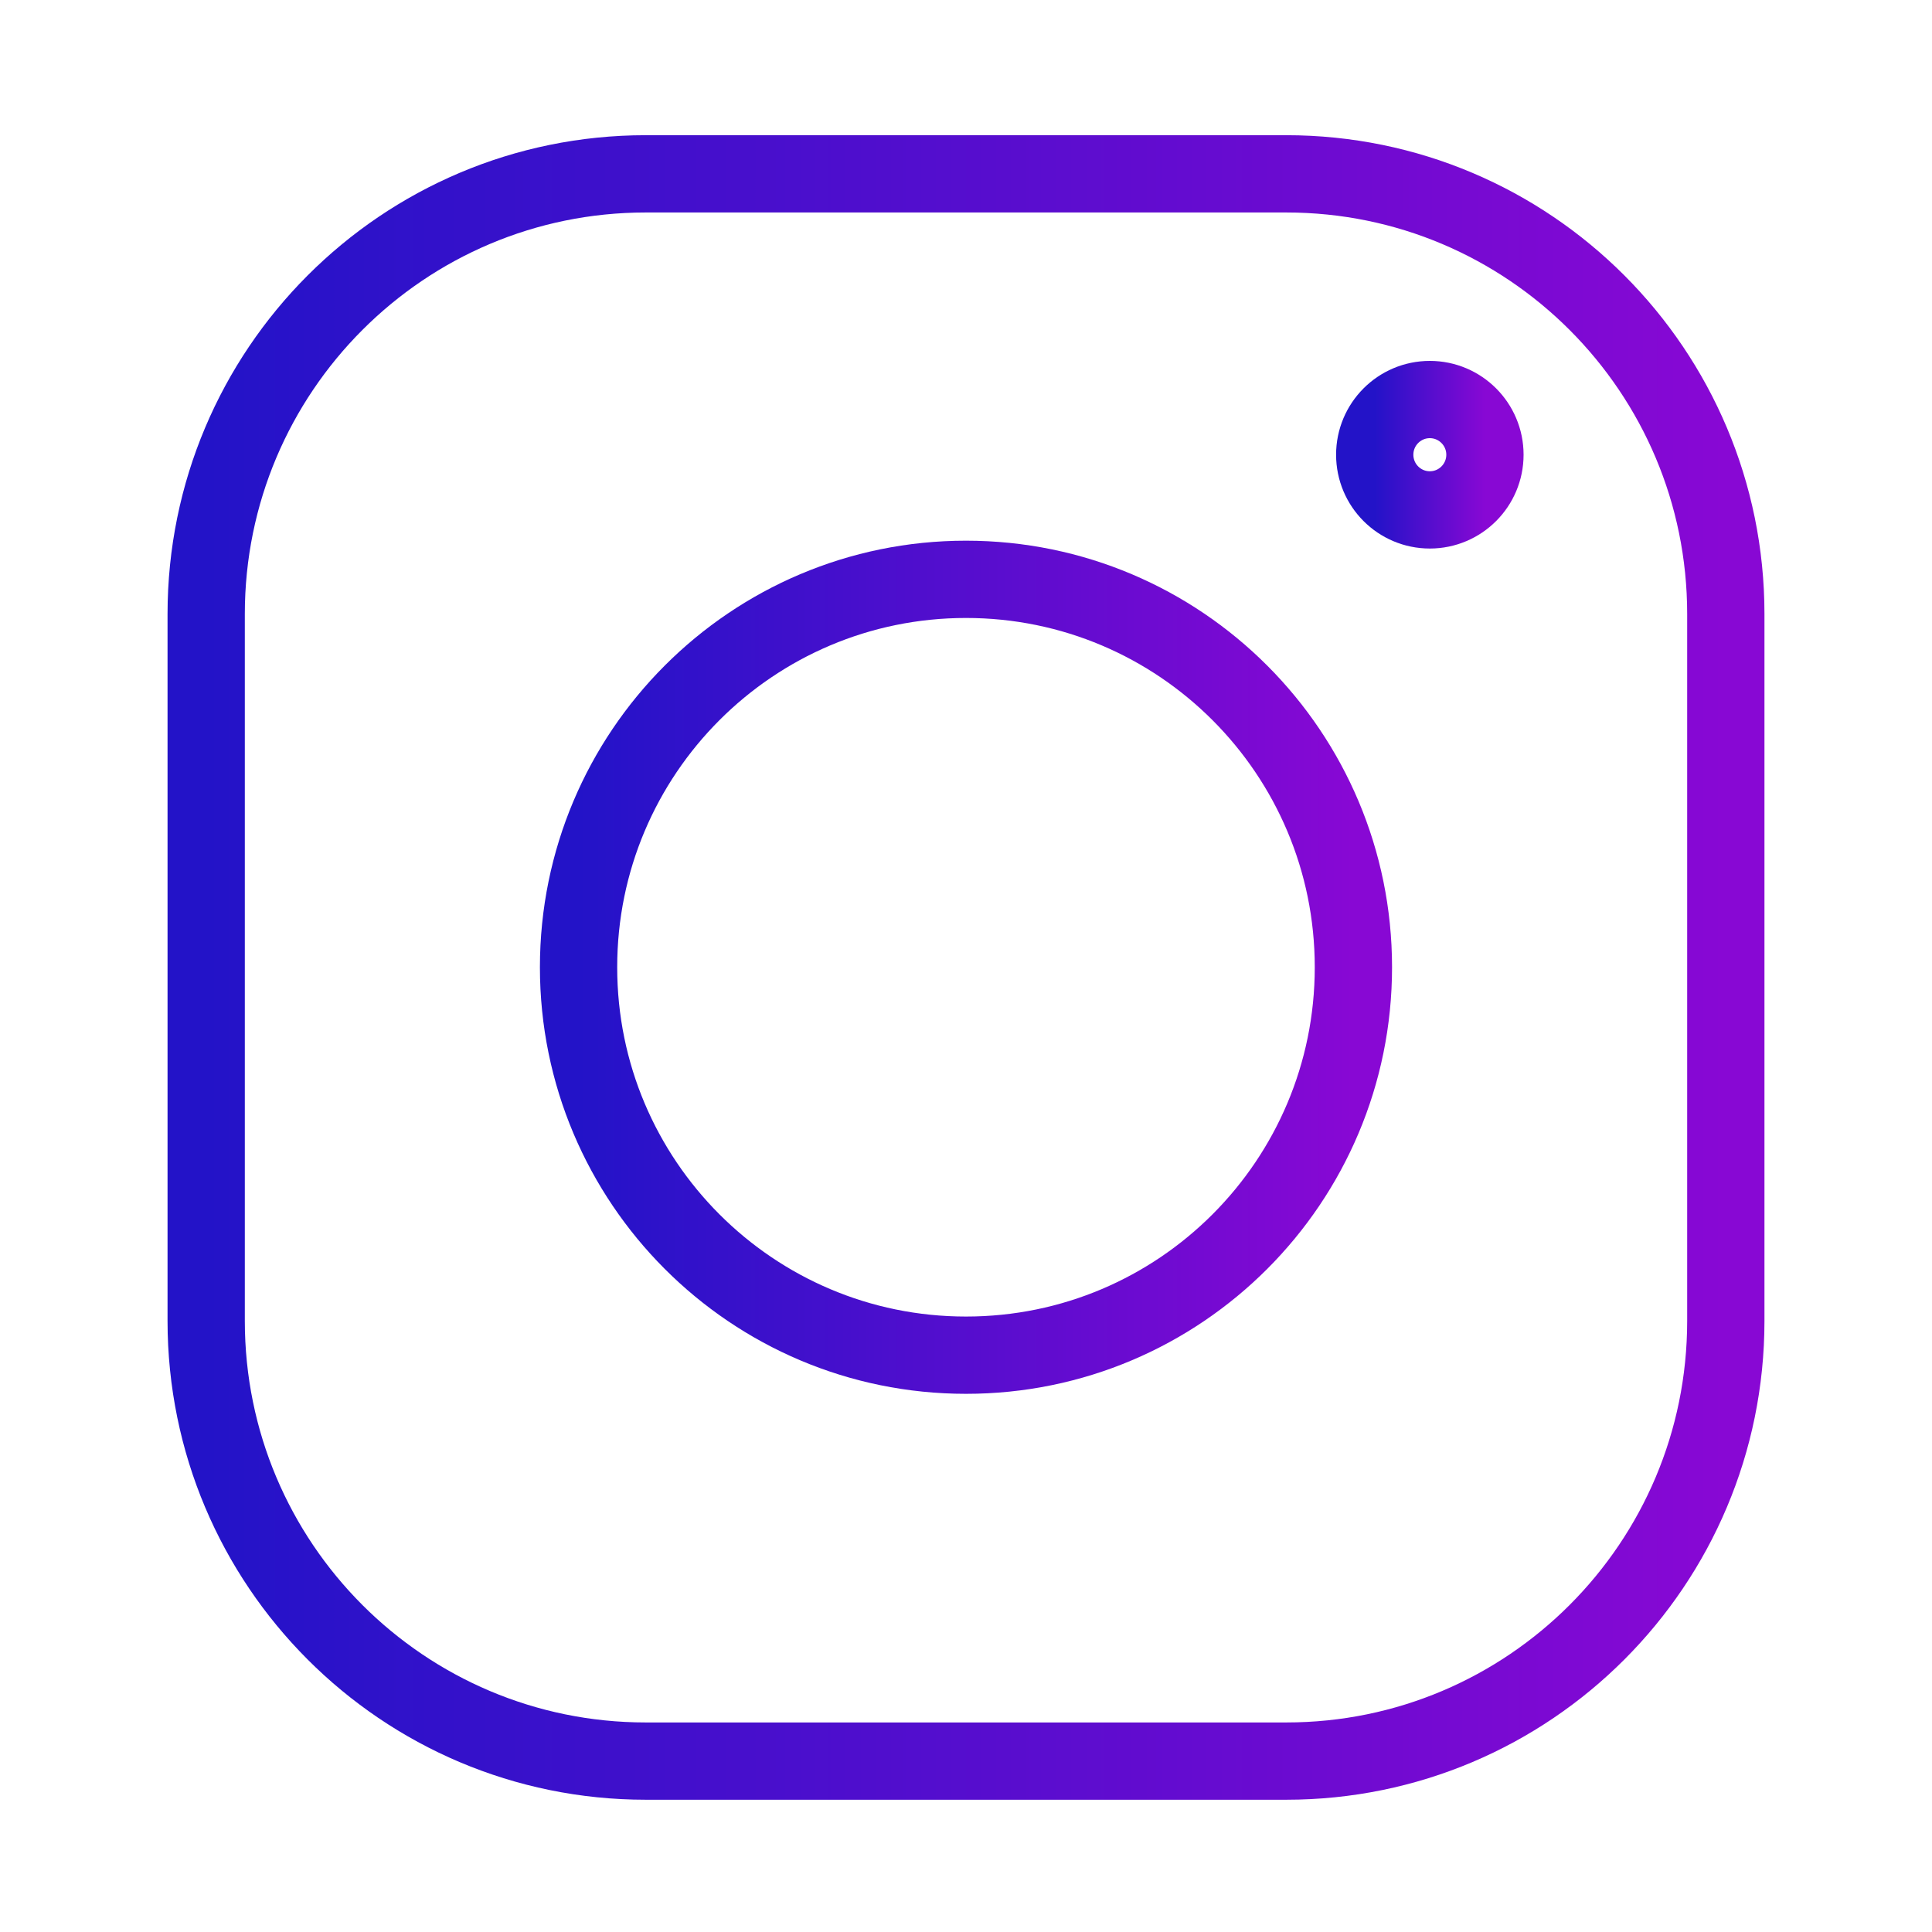
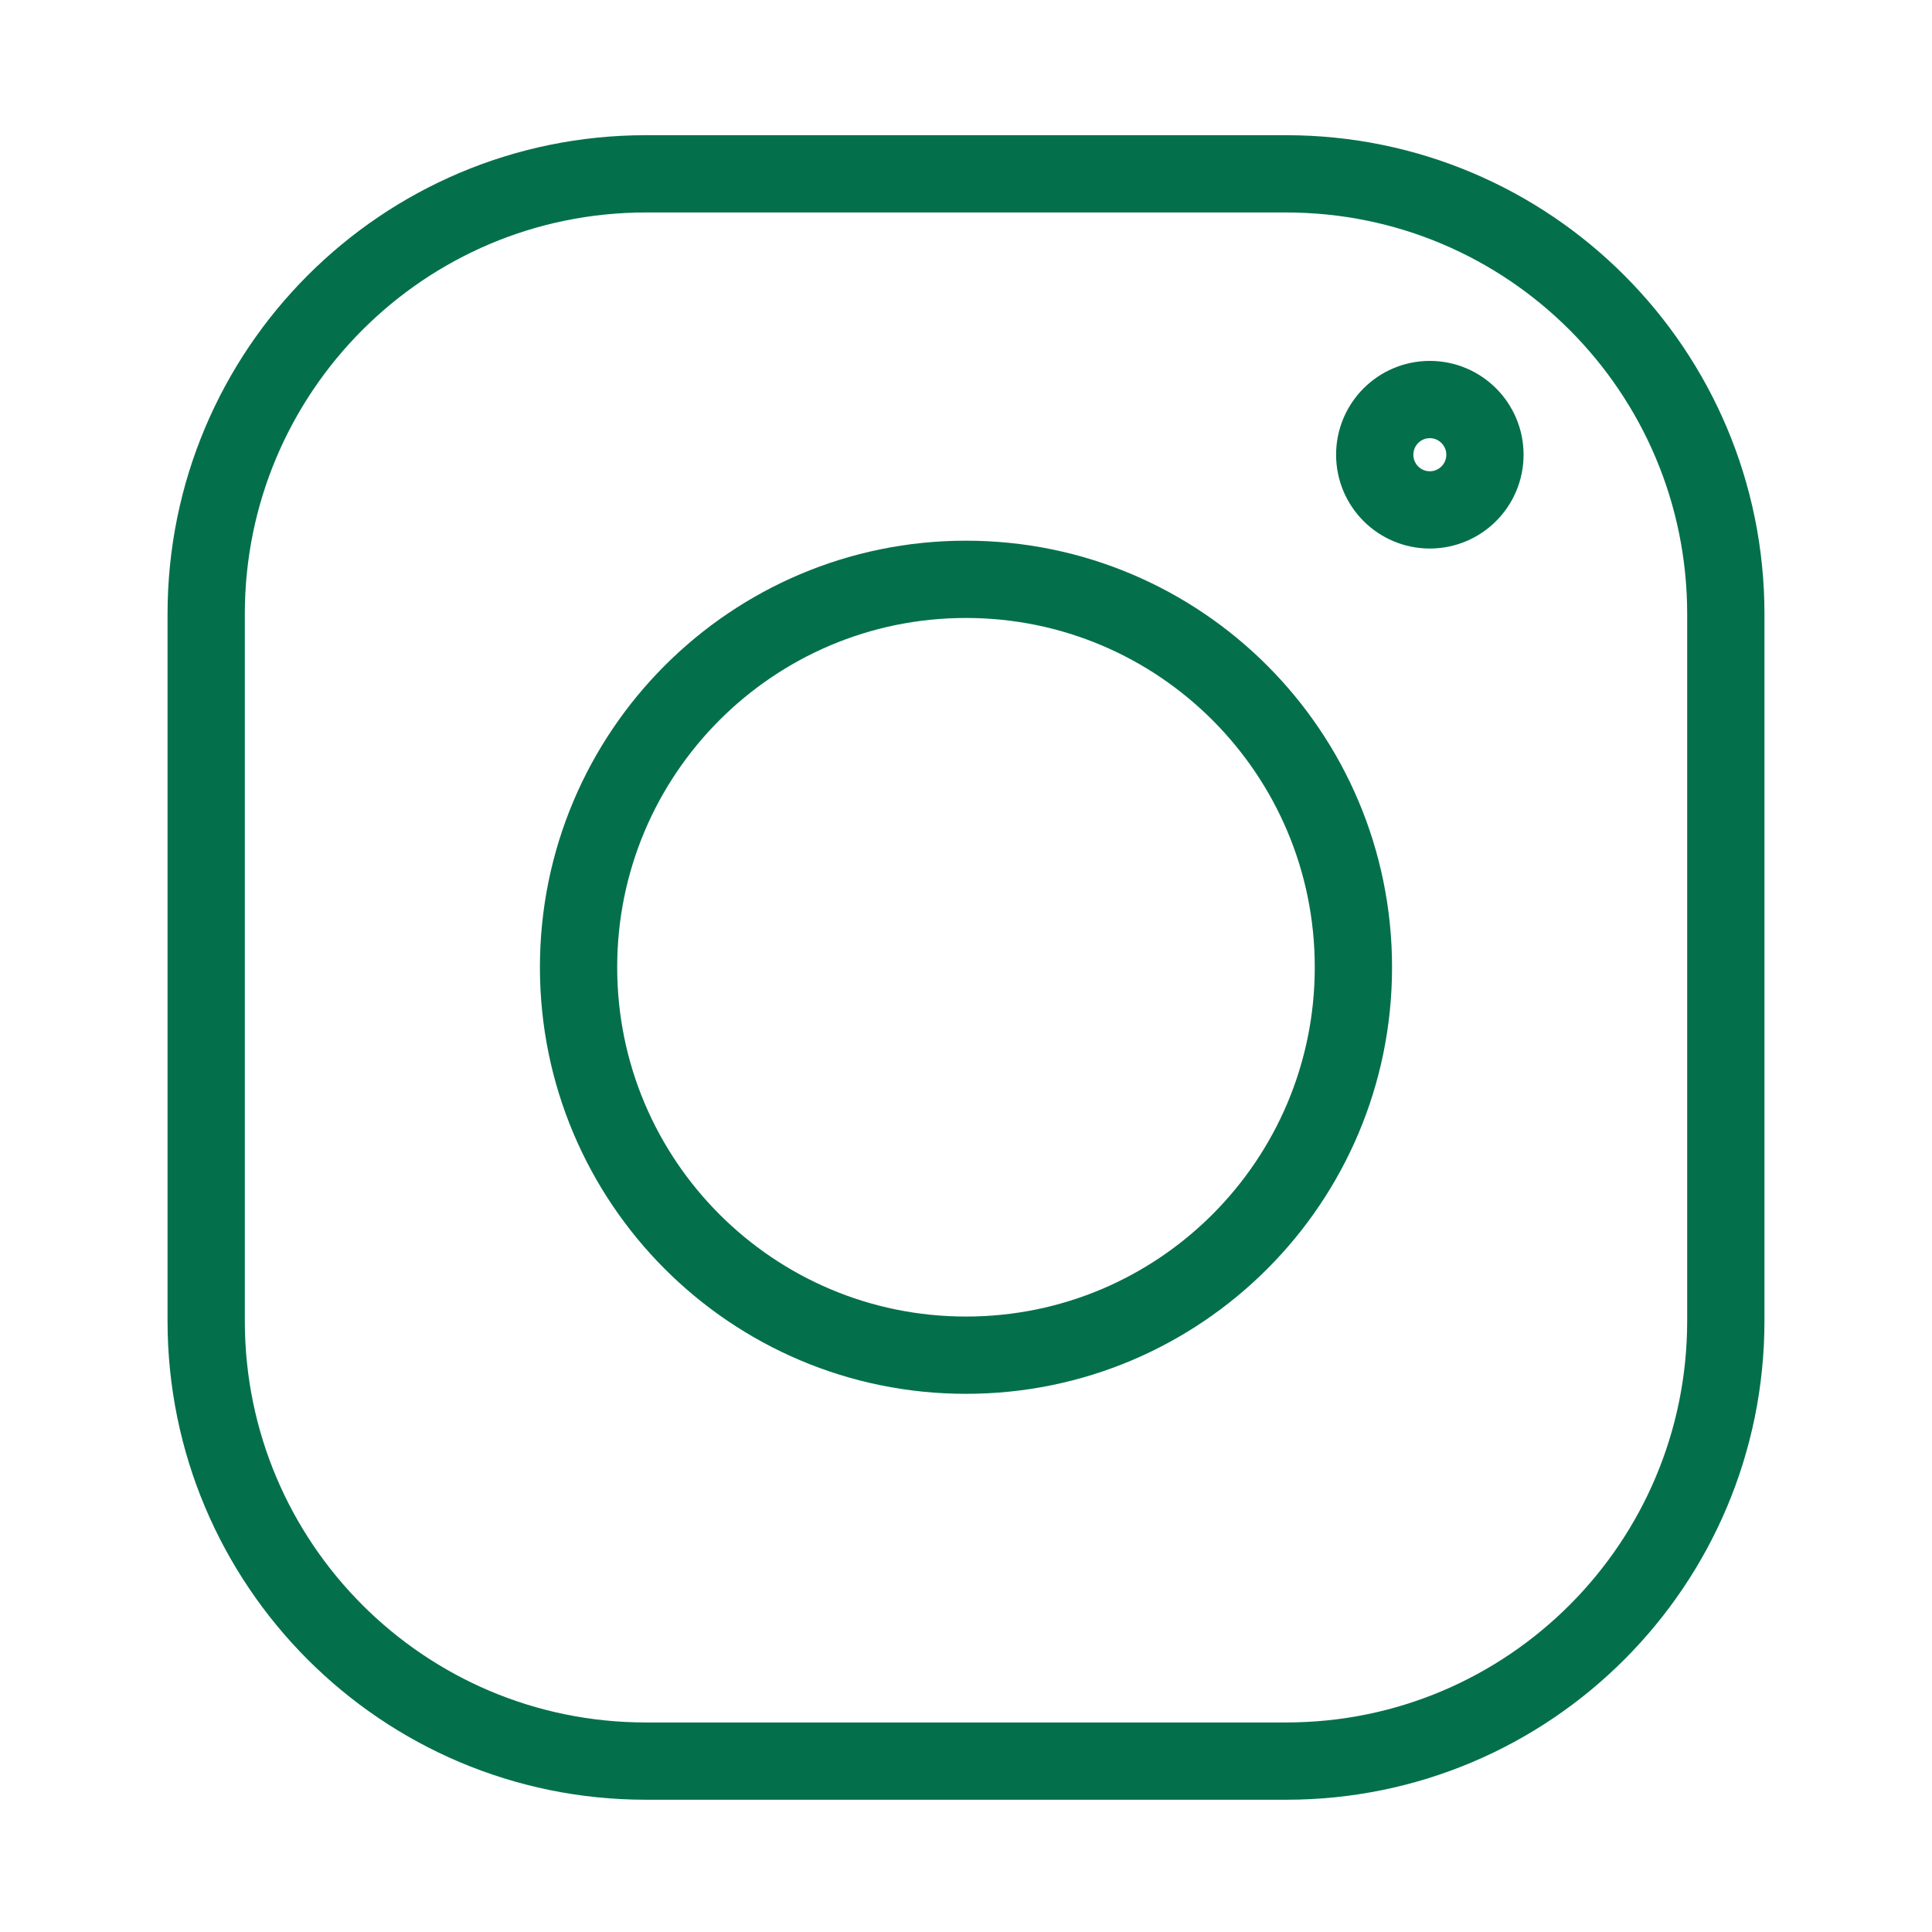
<svg xmlns="http://www.w3.org/2000/svg" width="50" height="50" viewBox="0 0 50 50" fill="none">
-   <path d="M33.287 4.499H16.713C10.43 4.499 5.336 9.599 5.336 15.891V34.185C5.336 40.477 10.43 45.577 16.713 45.577H33.287C39.571 45.577 44.664 40.477 44.664 34.185V15.891C44.664 9.599 39.571 4.499 33.287 4.499Z" stroke="url(#paint0_linear_597526_946)" stroke-width="2" stroke-linecap="round" />
-   <path d="M25 35.072C30.538 35.072 35.026 30.577 35.026 25.032C35.026 19.488 30.538 14.993 25 14.993C19.462 14.993 14.973 19.488 14.973 25.032C14.973 30.577 19.462 35.072 25 35.072Z" stroke="url(#paint1_linear_597526_946)" stroke-width="2" stroke-linecap="round" />
-   <path d="M37.004 13.196C37.791 13.196 38.43 12.557 38.43 11.768C38.43 10.98 37.791 10.34 37.004 10.34C36.216 10.34 35.578 10.98 35.578 11.768C35.578 12.557 36.216 13.196 37.004 13.196Z" stroke="url(#paint2_linear_597526_946)" stroke-width="2" />
-   <defs>
-     <linearGradient id="paint0_linear_597526_946" x1="5.336" y1="25.038" x2="44.664" y2="25.038" gradientUnits="userSpaceOnUse">
-       <stop stop-color="#2313C8" />
-       <stop offset="1" stop-color="#8808D4" />
-     </linearGradient>
-     <linearGradient id="paint1_linear_597526_946" x1="14.973" y1="25.032" x2="35.026" y2="25.032" gradientUnits="userSpaceOnUse">
-       <stop stop-color="#2313C8" />
-       <stop offset="1" stop-color="#8808D4" />
-     </linearGradient>
-     <linearGradient id="paint2_linear_597526_946" x1="35.578" y1="11.768" x2="38.43" y2="11.768" gradientUnits="userSpaceOnUse">
-       <stop stop-color="#2313C8" />
-       <stop offset="1" stop-color="#8808D4" />
-     </linearGradient>
-   </defs>
+   <path d="M33.287 4.499H16.713C10.43 4.499 5.336 9.599 5.336 15.891V34.185C5.336 40.477 10.43 45.577 16.713 45.577H33.287C39.571 45.577 44.664 40.477 44.664 34.185V15.891C44.664 9.599 39.571 4.499 33.287 4.499Z" stroke="#04704B" stroke-width="2" stroke-linecap="round" />
+   <path d="M25 35.072C30.538 35.072 35.026 30.577 35.026 25.032C35.026 19.488 30.538 14.993 25 14.993C19.462 14.993 14.973 19.488 14.973 25.032C14.973 30.577 19.462 35.072 25 35.072Z" stroke="#04704B" stroke-width="2" stroke-linecap="round" />
+   <path d="M37.004 13.196C37.791 13.196 38.43 12.557 38.43 11.768C38.43 10.98 37.791 10.34 37.004 10.34C36.216 10.34 35.578 10.98 35.578 11.768C35.578 12.557 36.216 13.196 37.004 13.196Z" stroke="#04704B" stroke-width="2" />
</svg>
